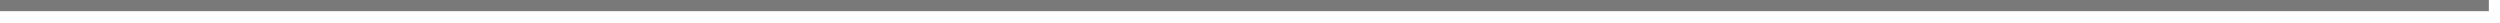
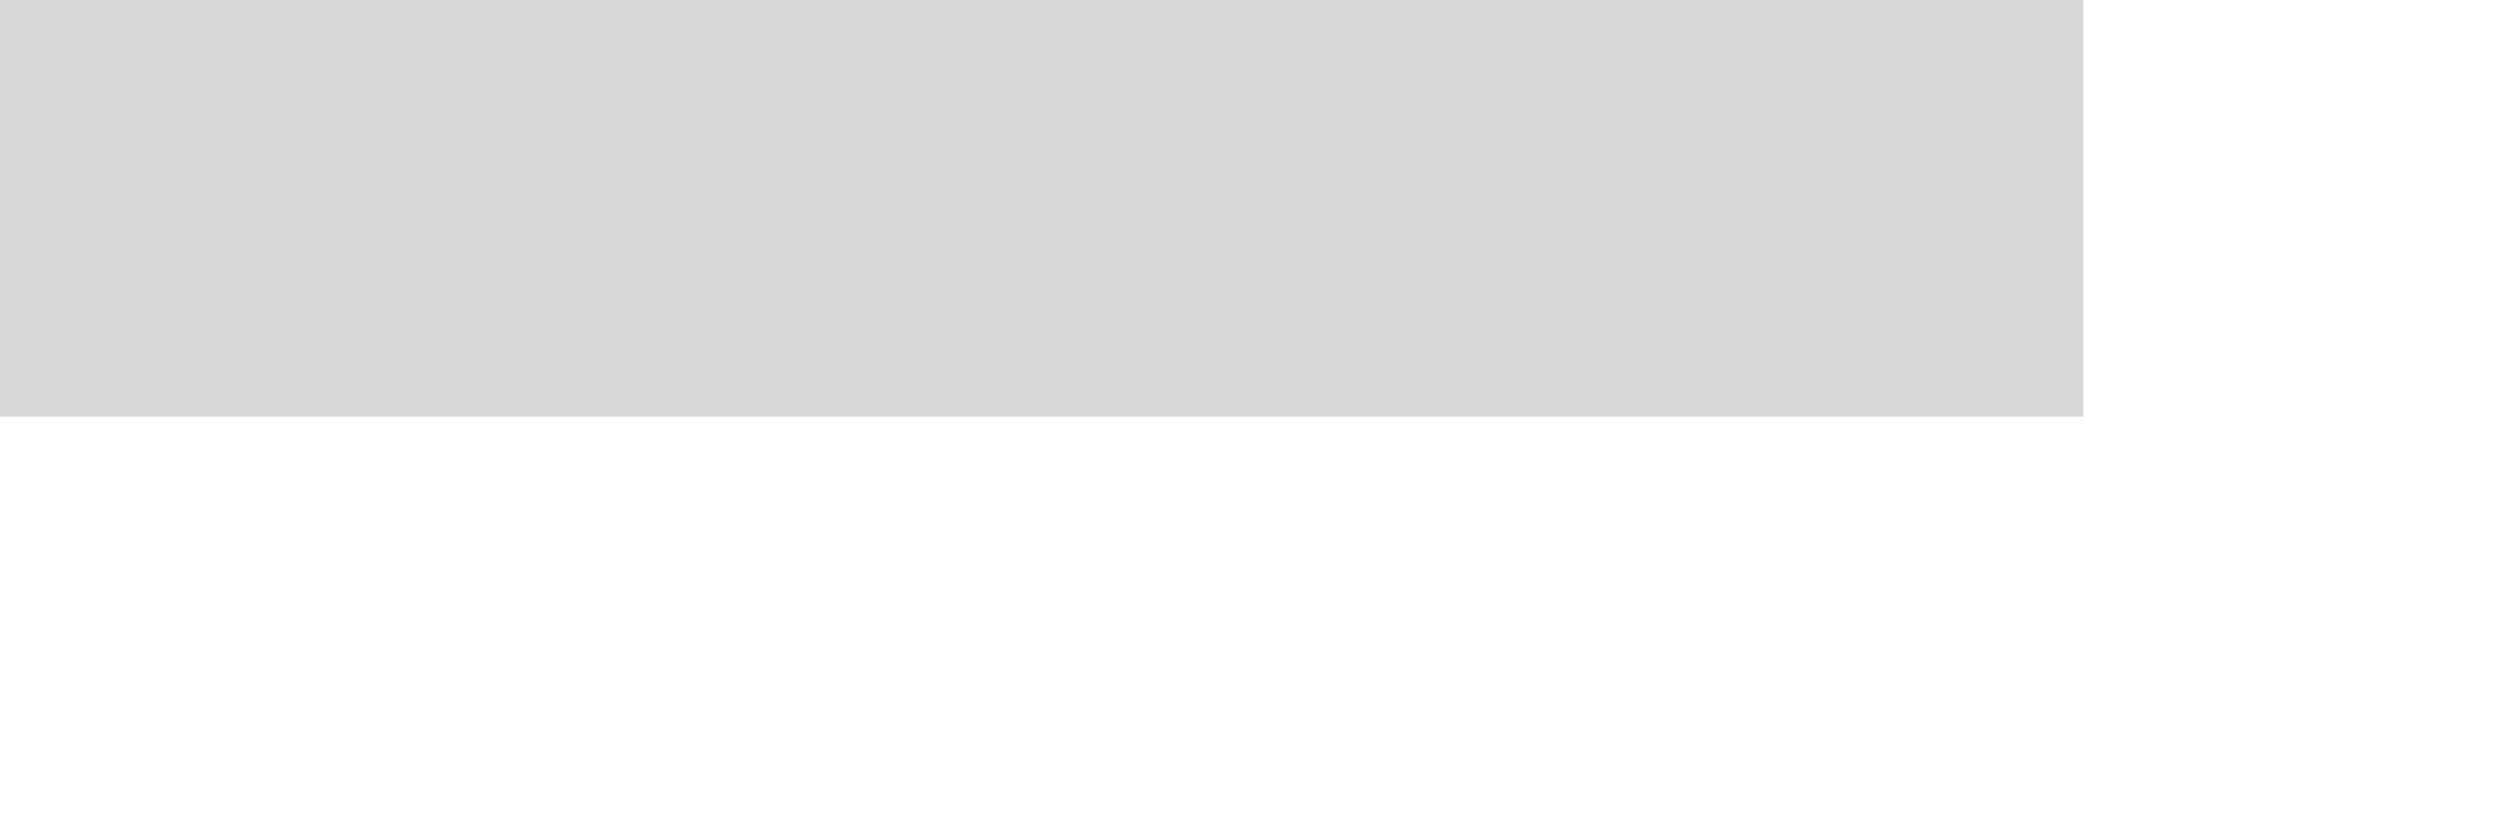
- <svg xmlns="http://www.w3.org/2000/svg" version="1.1" width="224px" height="2px">
-   <g transform="matrix(1 0 0 1 -206 -175 )">
-     <path d="M 206 175.5  L 429 175.5  " stroke-width="1" stroke="#797979" fill="none" />
+ <svg xmlns="http://www.w3.org/2000/svg" version="1.1" width="6px" height="2px">
+   <g transform="matrix(1 0 0 1 -427 -117 )">
+     <path d="M 427 117.5  L 432 117.5  " stroke-width="1" stroke="#d7d7d7" fill="none" />
  </g>
</svg>
